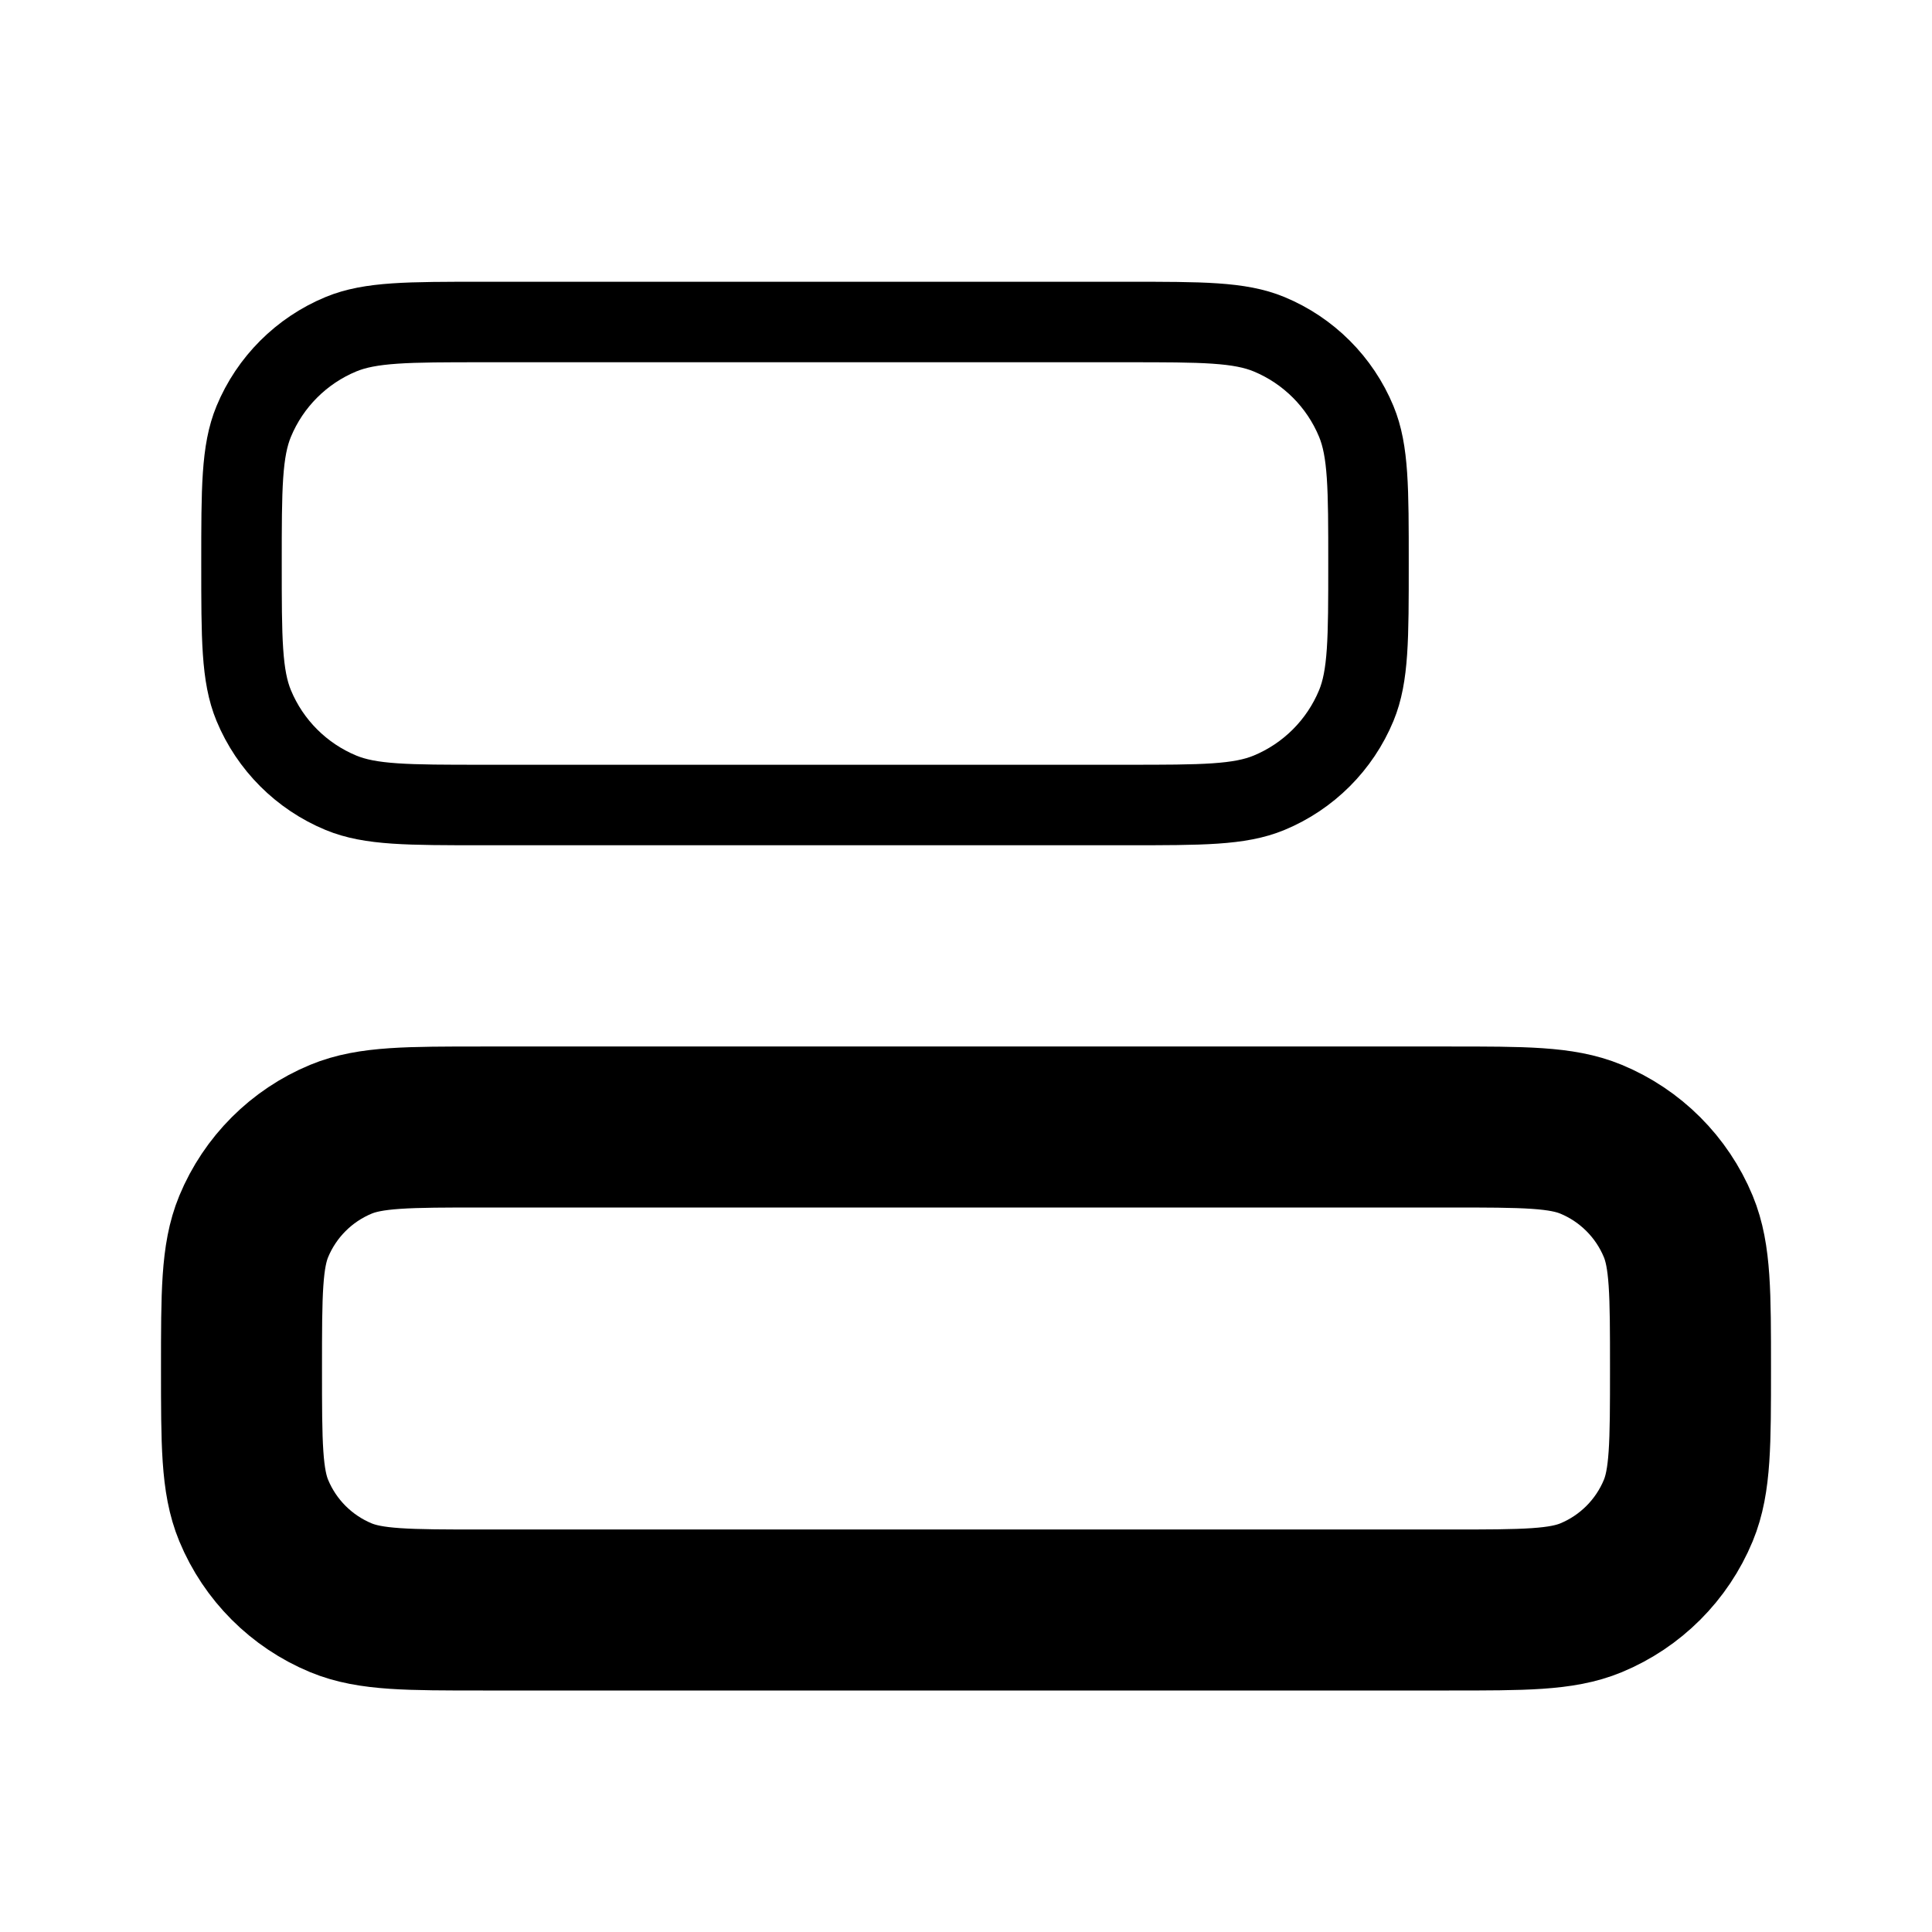
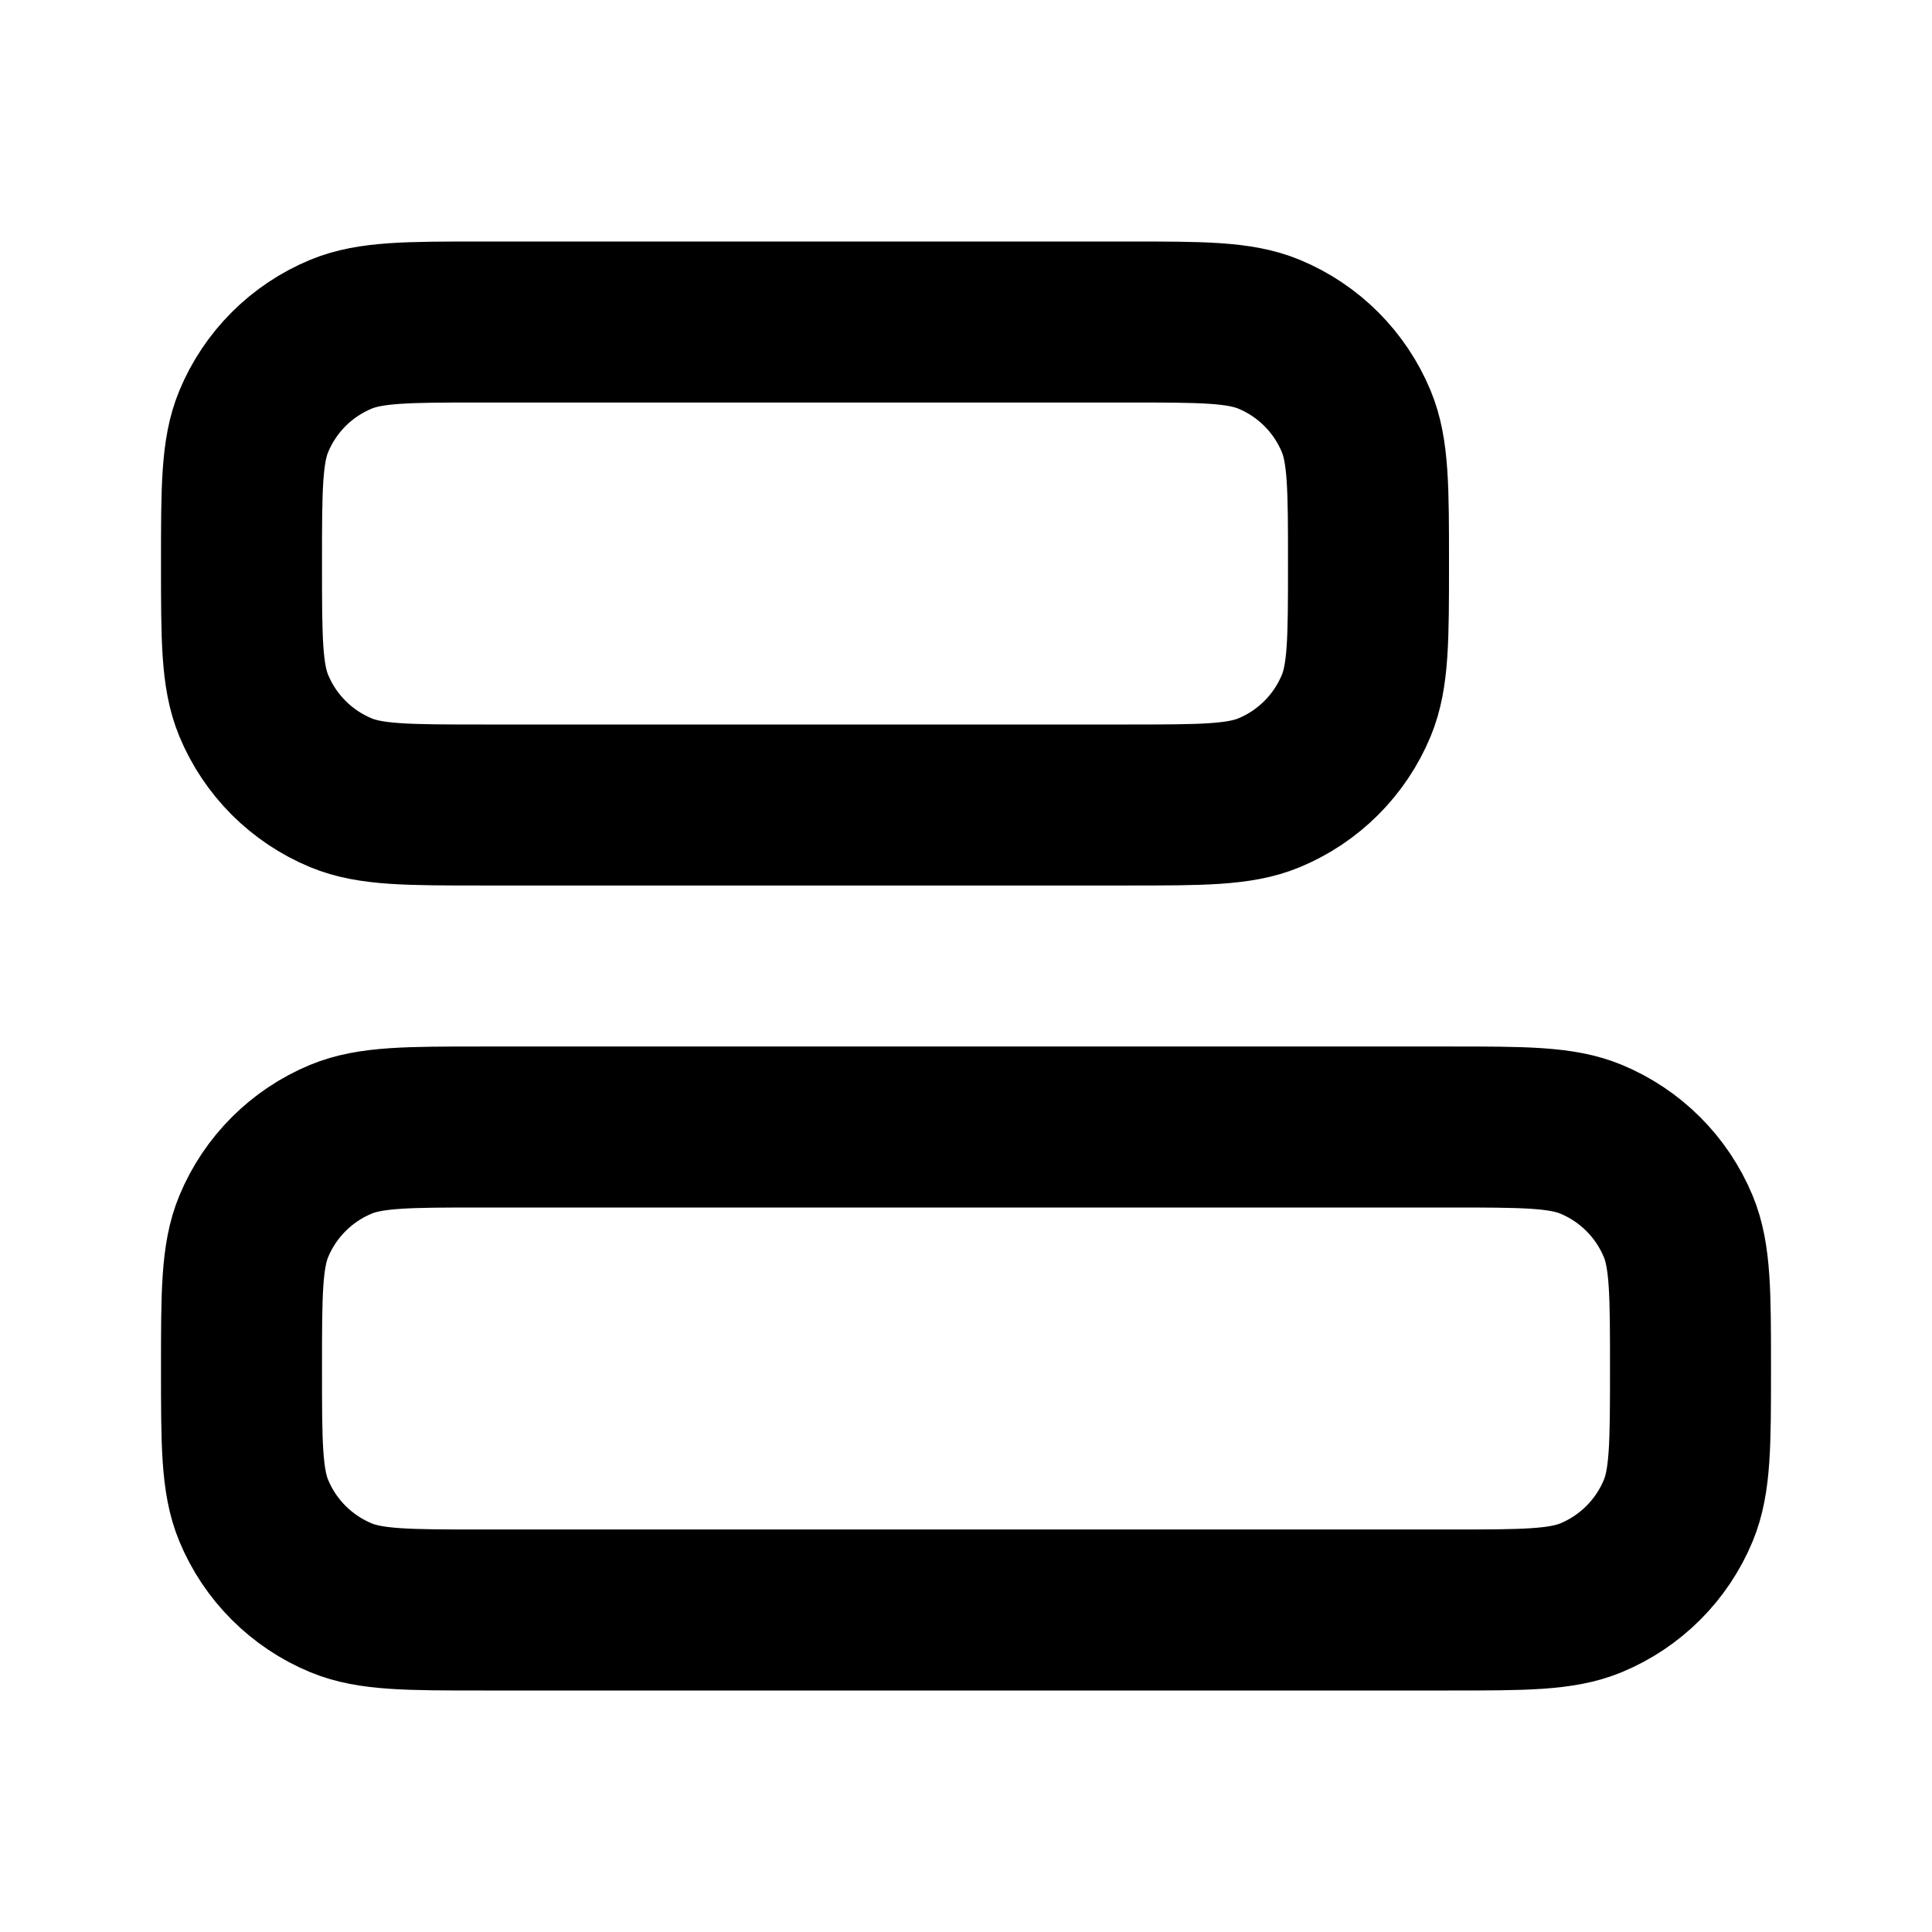
<svg xmlns="http://www.w3.org/2000/svg" viewBox="0 0 24 24" fill="none">
-   <path stroke="currentColor" d="M14 10C14.932 10 15.398 10 15.765 9.848C16.255 9.645 16.645 9.255 16.848 8.765C17 8.398 17 7.932 17 7C17 6.068 17 5.602 16.848 5.235C16.645 4.745 16.255 4.355 15.765 4.152C15.398 4 14.932 4 14 4L6 4C5.068 4 4.602 4 4.235 4.152C3.745 4.355 3.355 4.745 3.152 5.235C3 5.602 3 6.068 3 7C3 7.932 3 8.398 3.152 8.765C3.355 9.255 3.745 9.645 4.235 9.848C4.602 10 5.068 10 6 10L14 10Z" />
+   <path stroke="currentColor" stroke-width="2" stroke-linecap="round" stroke-linejoin="round" d="M14 10C14.932 10 15.398 10 15.765 9.848C16.255 9.645 16.645 9.255 16.848 8.765C17 8.398 17 7.932 17 7C17 6.068 17 5.602 16.848 5.235C16.645 4.745 16.255 4.355 15.765 4.152C15.398 4 14.932 4 14 4L6 4C5.068 4 4.602 4 4.235 4.152C3.745 4.355 3.355 4.745 3.152 5.235C3 5.602 3 6.068 3 7C3 7.932 3 8.398 3.152 8.765C3.355 9.255 3.745 9.645 4.235 9.848C4.602 10 5.068 10 6 10L14 10Z" />
  <path stroke="currentColor" d="M18 20C18.932 20 19.398 20 19.765 19.848C20.255 19.645 20.645 19.255 20.848 18.765C21 18.398 21 17.932 21 17C21 16.068 21 15.602 20.848 15.235C20.645 14.745 20.255 14.355 19.765 14.152C19.398 14 18.932 14 18 14H6C5.068 14 4.602 14 4.235 14.152C3.745 14.355 3.355 14.745 3.152 15.235C3 15.602 3 16.068 3 17C3 17.932 3 18.398 3.152 18.765C3.355 19.255 3.745 19.645 4.235 19.848C4.602 20 5.068 20 6 20L18 20Z" stroke-width="2" stroke-linecap="round" stroke-linejoin="round" />
</svg>
